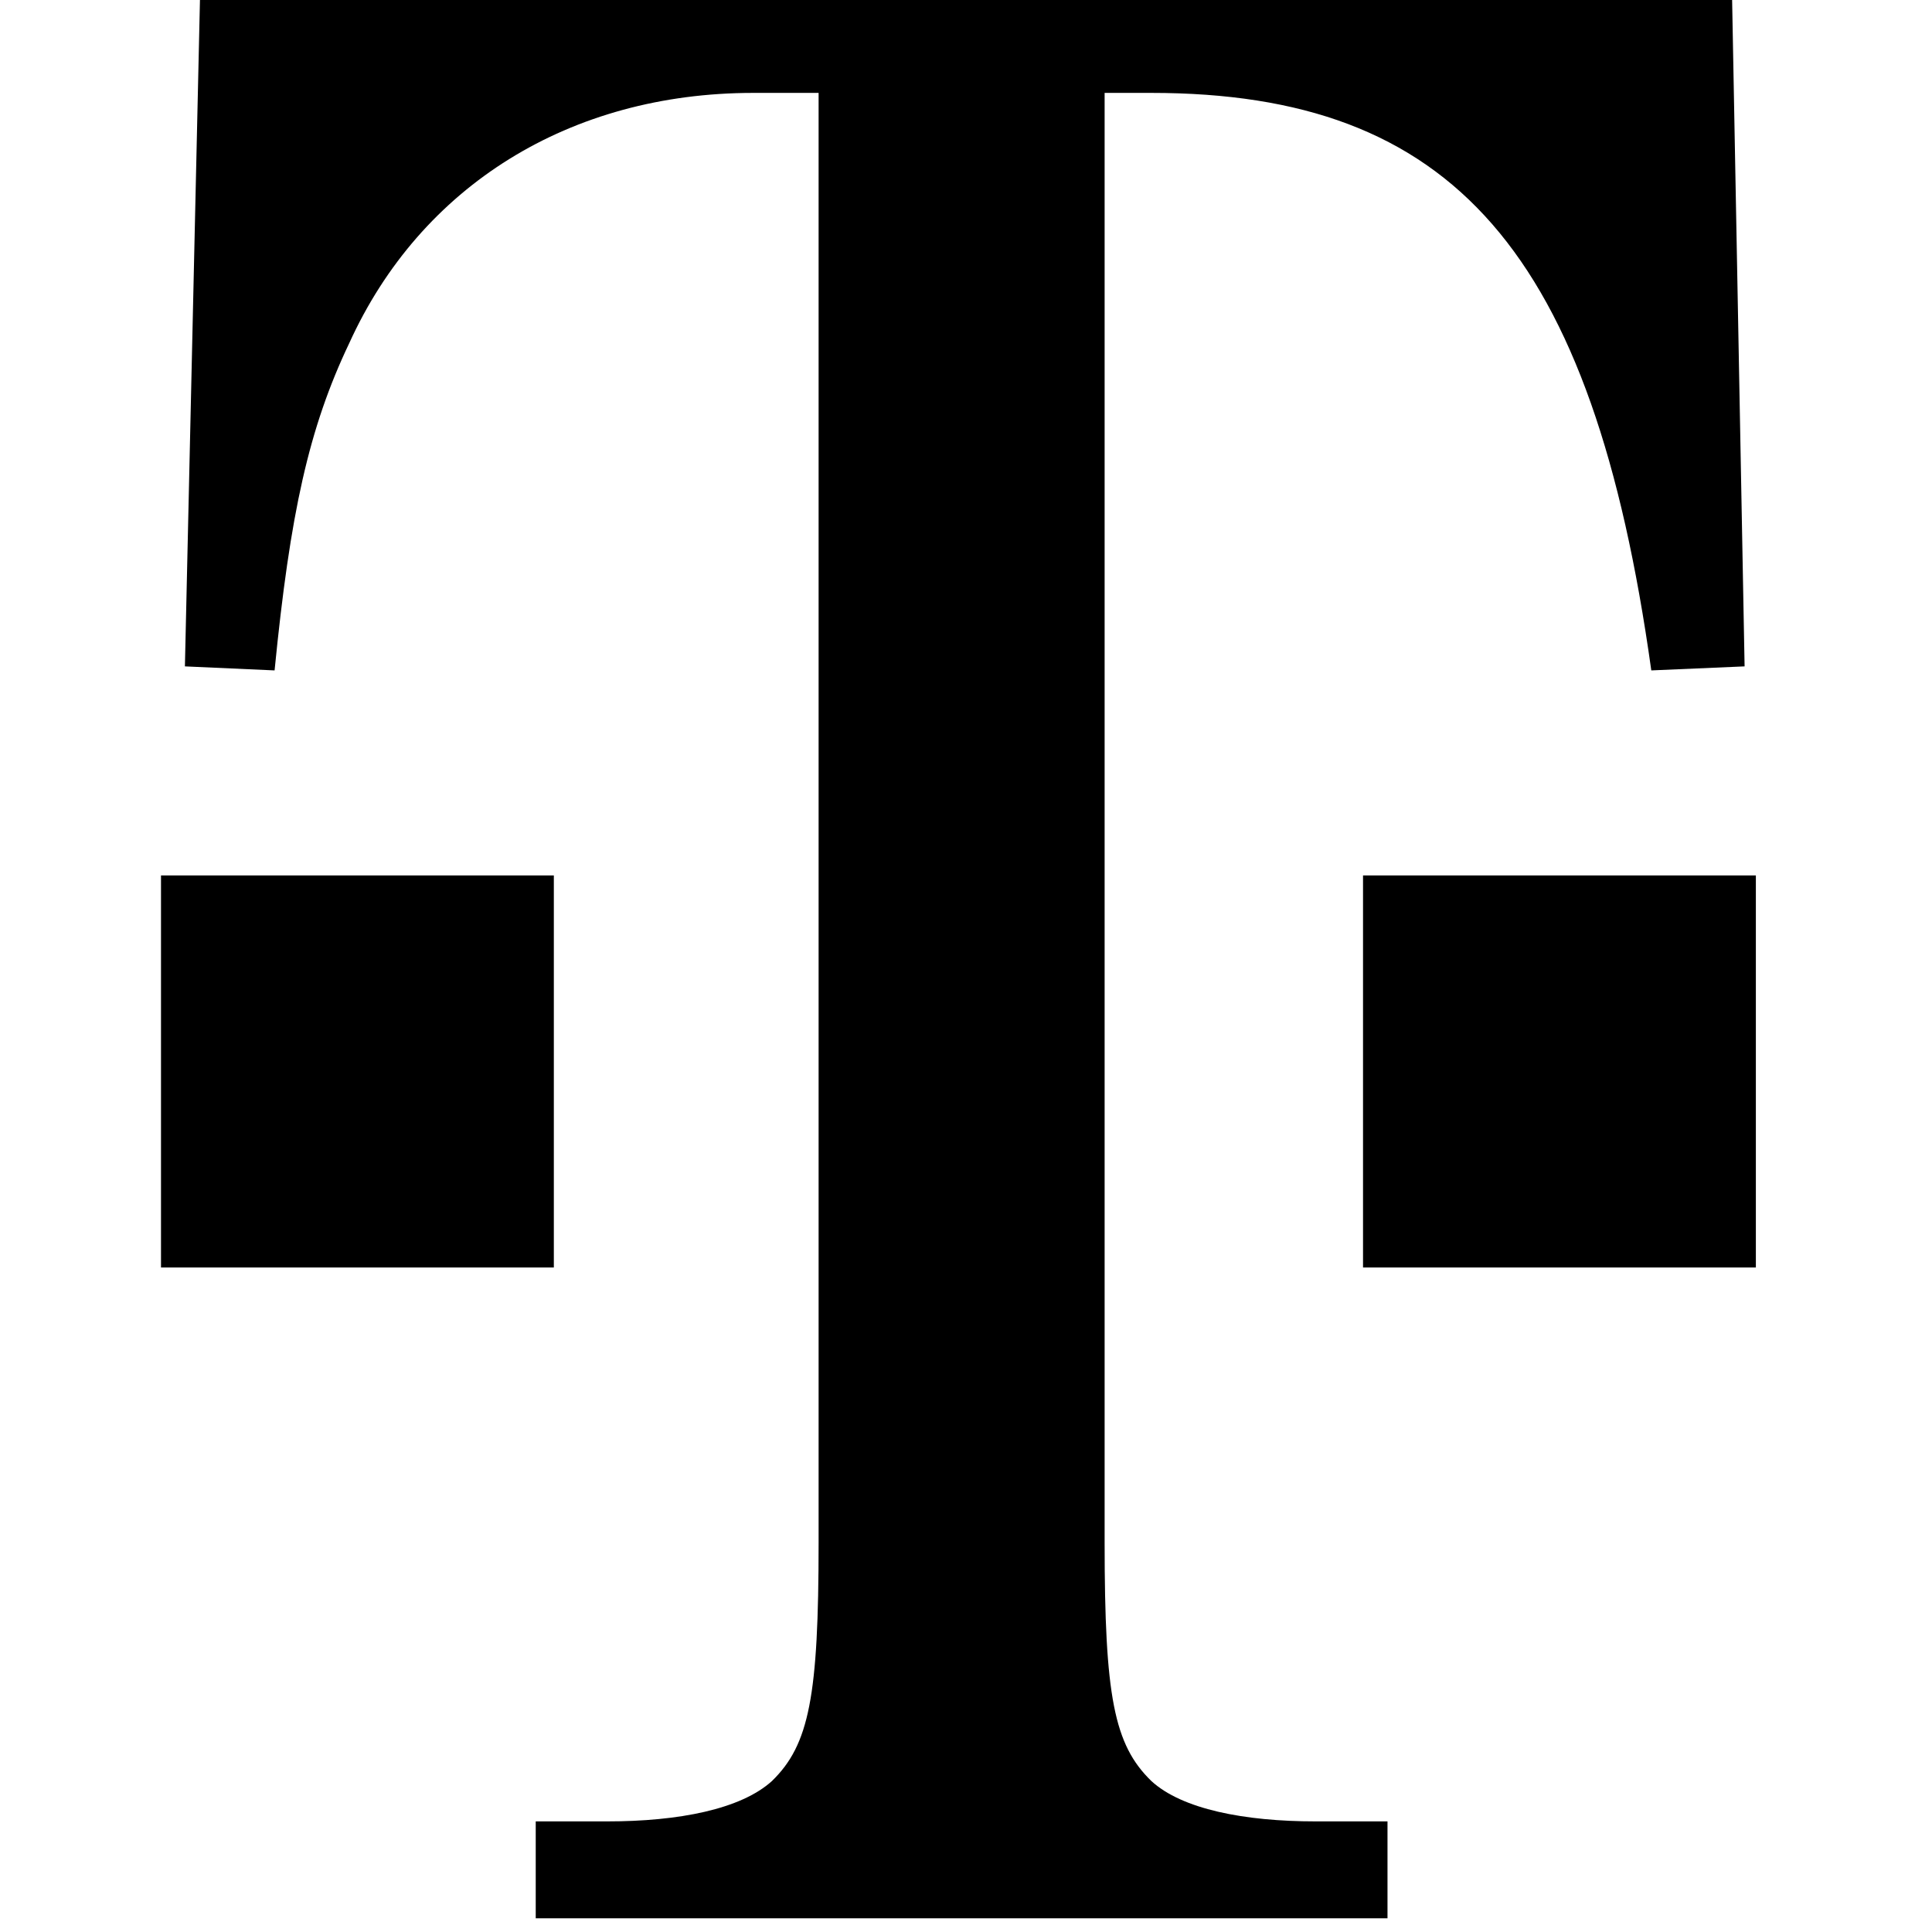
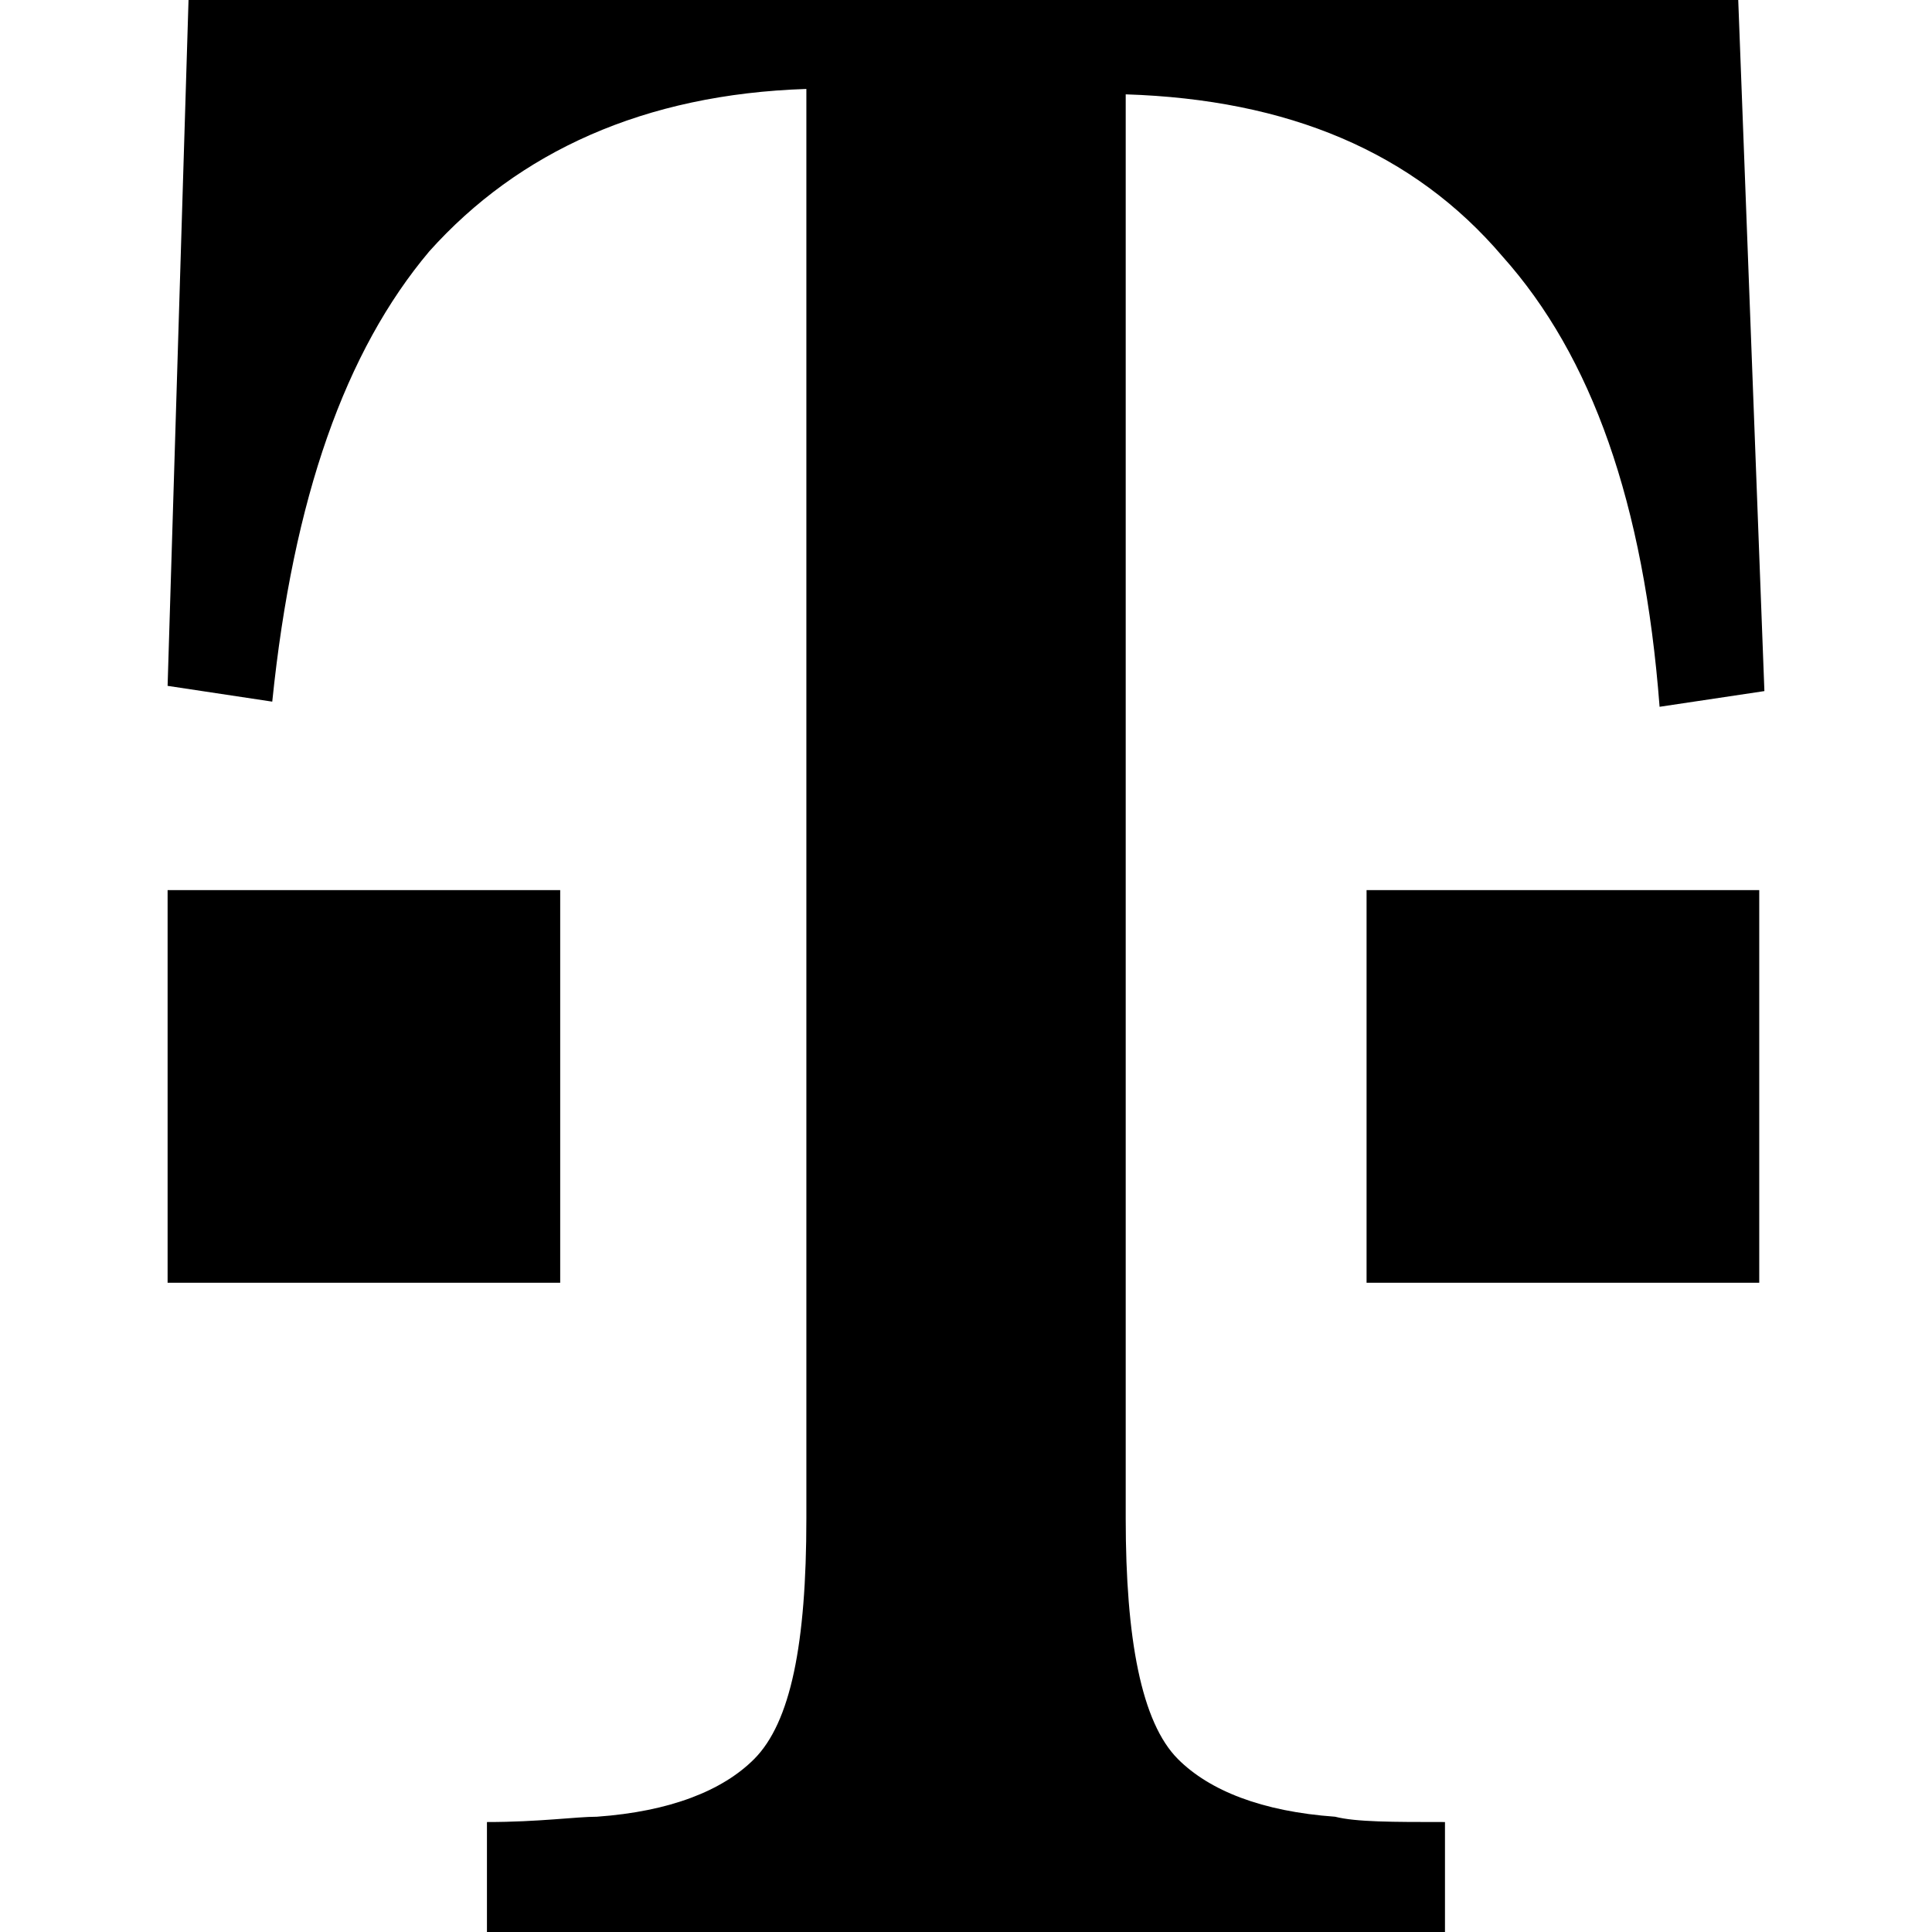
<svg xmlns="http://www.w3.org/2000/svg" role="img" viewBox="0 0 24 24">
-   <path d="M13.722 1.154h.58c3.74 0 5.483 1.957 6.211 7.174l1.159-.05L21.517 0H2.484l-.187 8.278 1.114.05c.193-1.956.425-3.01.927-4.064.888-1.956 2.742-3.11 5.02-3.11h.811v18.01c0 1.907-.116 2.509-.579 2.96-.386.351-1.158.502-2.047.502h-.888v1.204h10.581v-1.204h-.893c-.883 0-1.66-.151-2.041-.502-.464-.451-.58-1.054-.58-2.96V1.154M2 10.875h4.88v4.87H2zM16.932 10.875h4.88v4.87h-4.88z" />
+   <path d="M2.342 0l-.26 8.52 1.3.196c.26-2.537.91-4.358 1.951-5.594C6.44 1.887 8.001 1.17 10.017 1.105v17.757c0 1.56-.195 2.536-.65 2.991-.39.39-1.041.65-1.952.715-.26 0-.716.066-1.366.066V24H17.95v-1.366c-.65 0-1.105 0-1.365-.066-.91-.065-1.561-.325-1.951-.715-.456-.455-.65-1.496-.65-2.991V1.172c2.015.064 3.576.714 4.682 2.015 1.105 1.236 1.756 3.057 1.95 5.593l1.302-.195L21.593 0zm-.26 11.057v4.878h4.877v-4.878H4.62zm14.894 0v4.878h4.878v-4.878h-2.081z" />
</svg>
